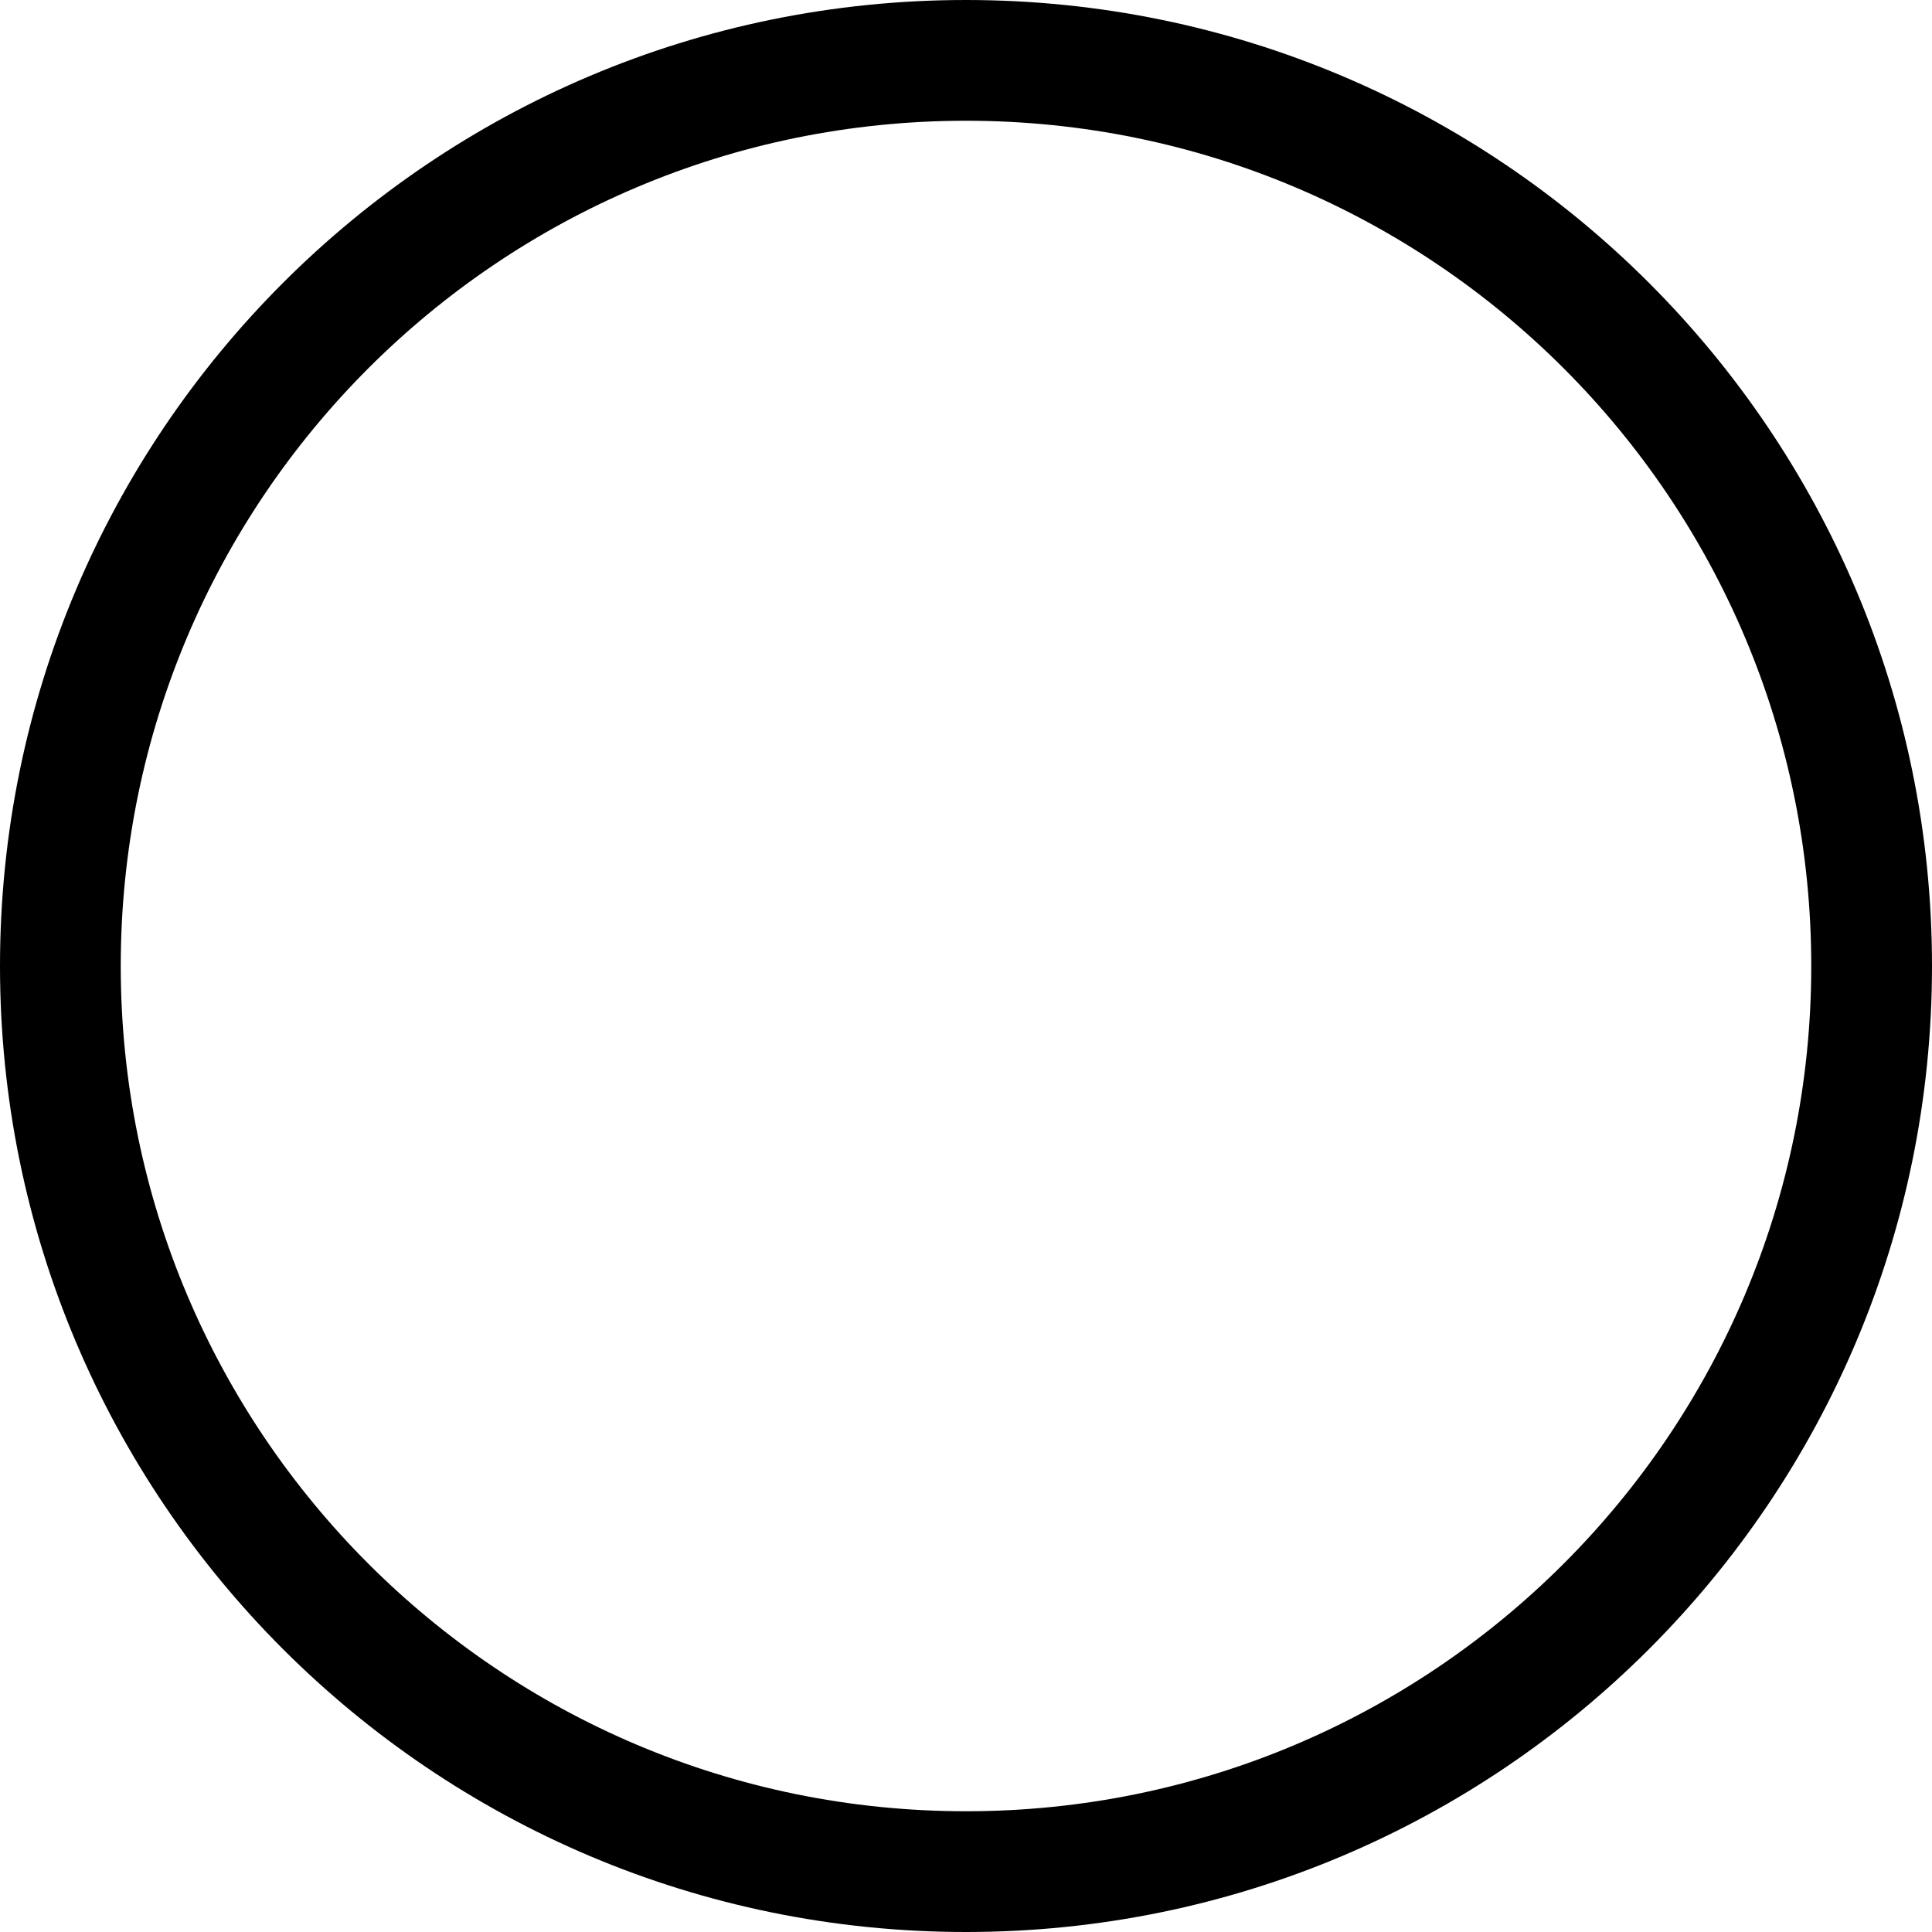
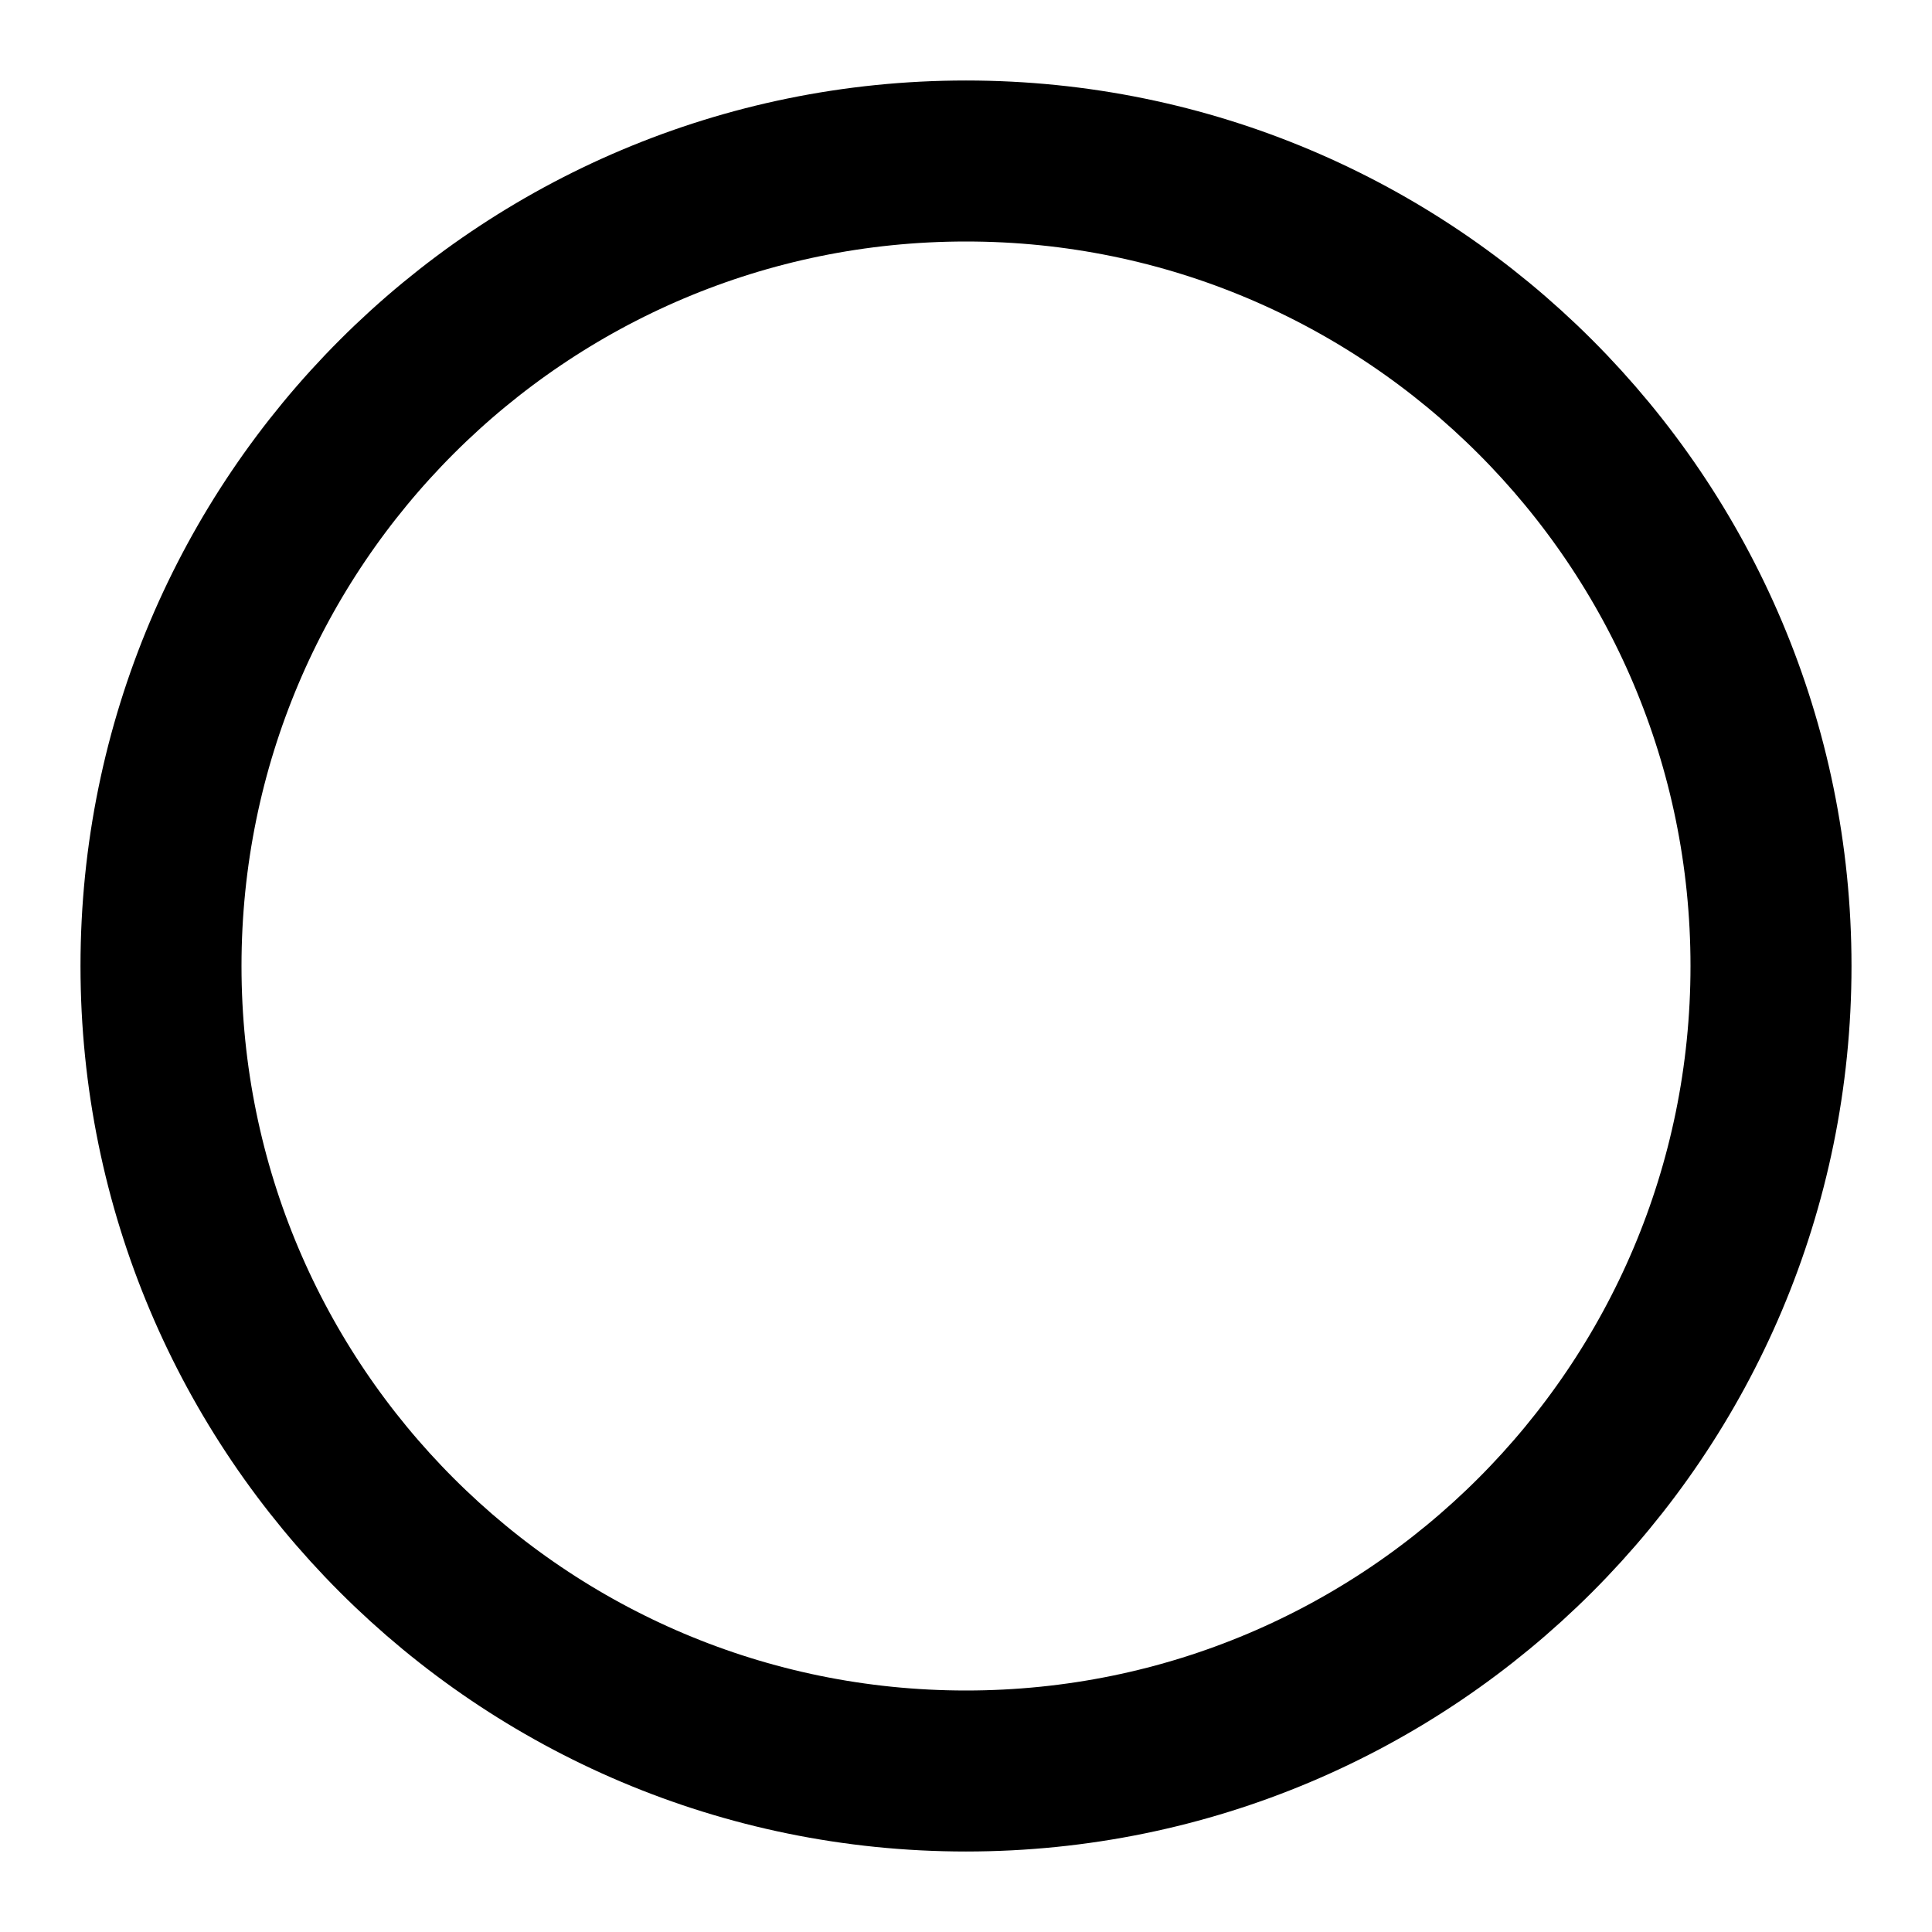
- <svg xmlns="http://www.w3.org/2000/svg" width="16" height="16" fill="currentColor" class="bi bi-circle" viewBox="0 0 16 16">
-   <path d="M8 15A7 7 0 1 1 8 1a7 7 0 0 1 0 14m0 1A8 8 0 1 0 8 0a8 8 0 0 0 0 16" />
+ <svg xmlns="http://www.w3.org/2000/svg" width="24" height="24" viewBox="0 0 24 24" fill="none" stroke="currentColor" stroke-width="2" stroke-linecap="round" stroke-linejoin="round">
+   <circle cx="12" cy="12" r="10" />
</svg>
